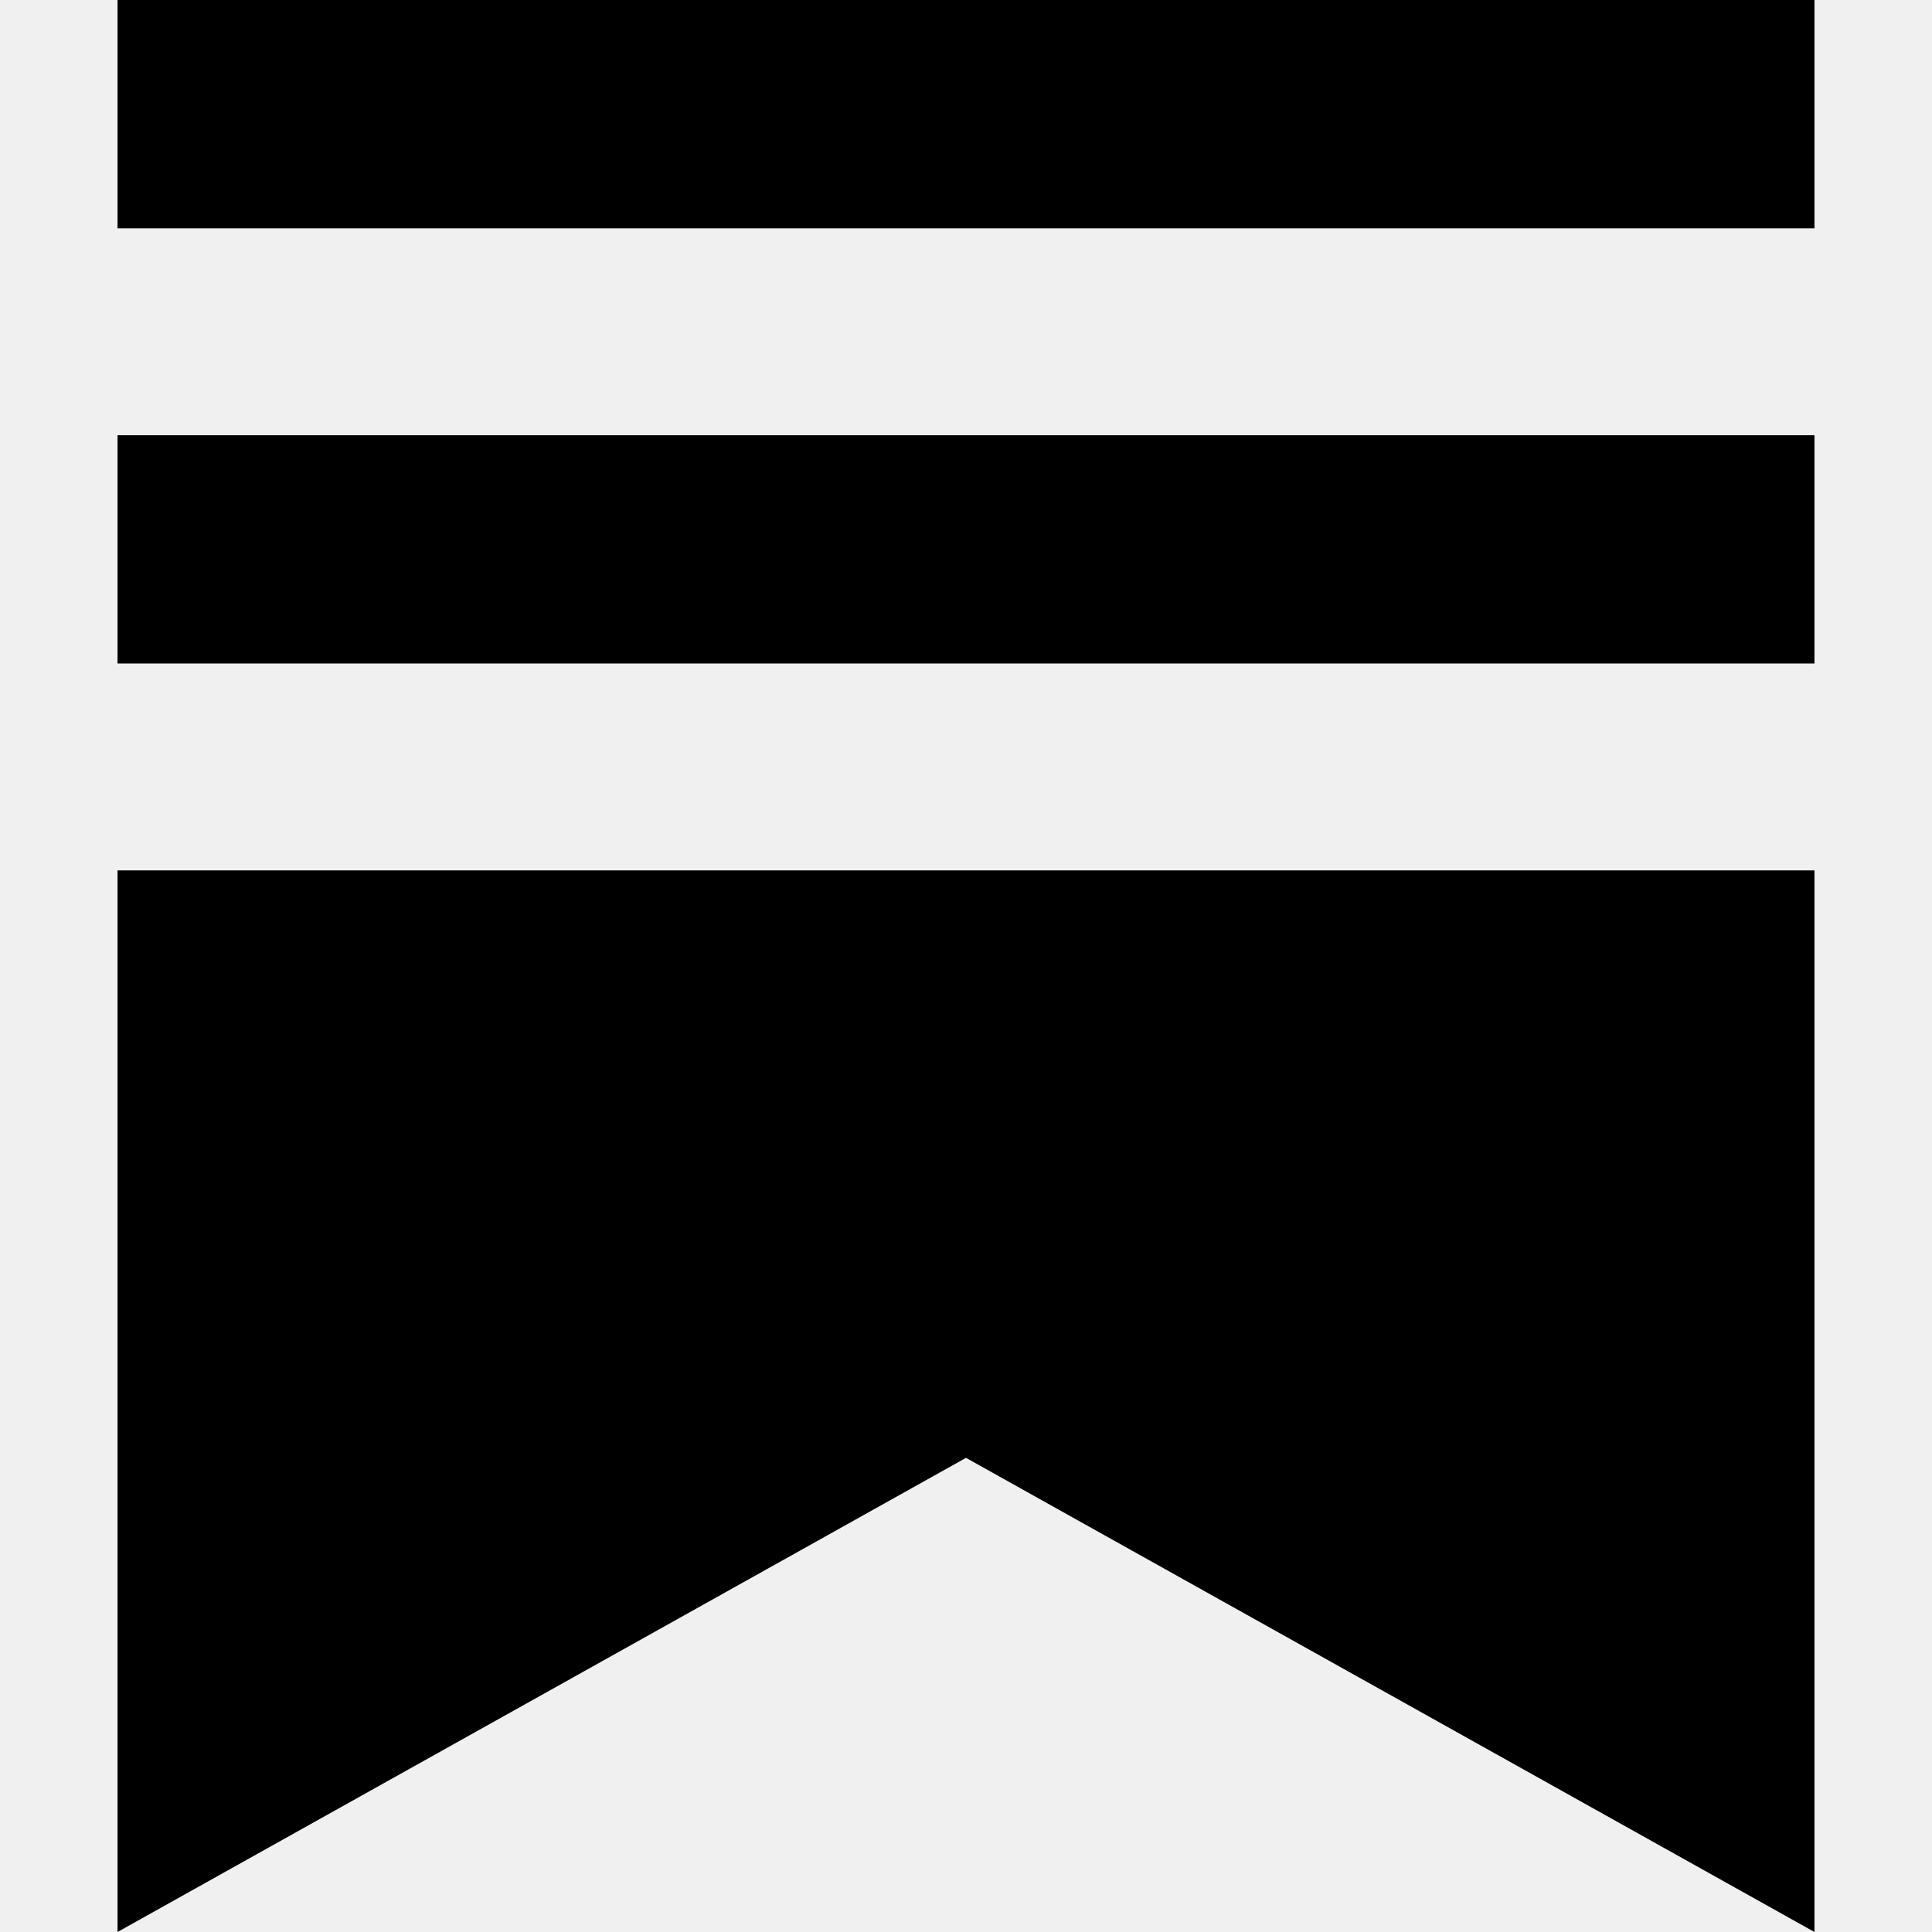
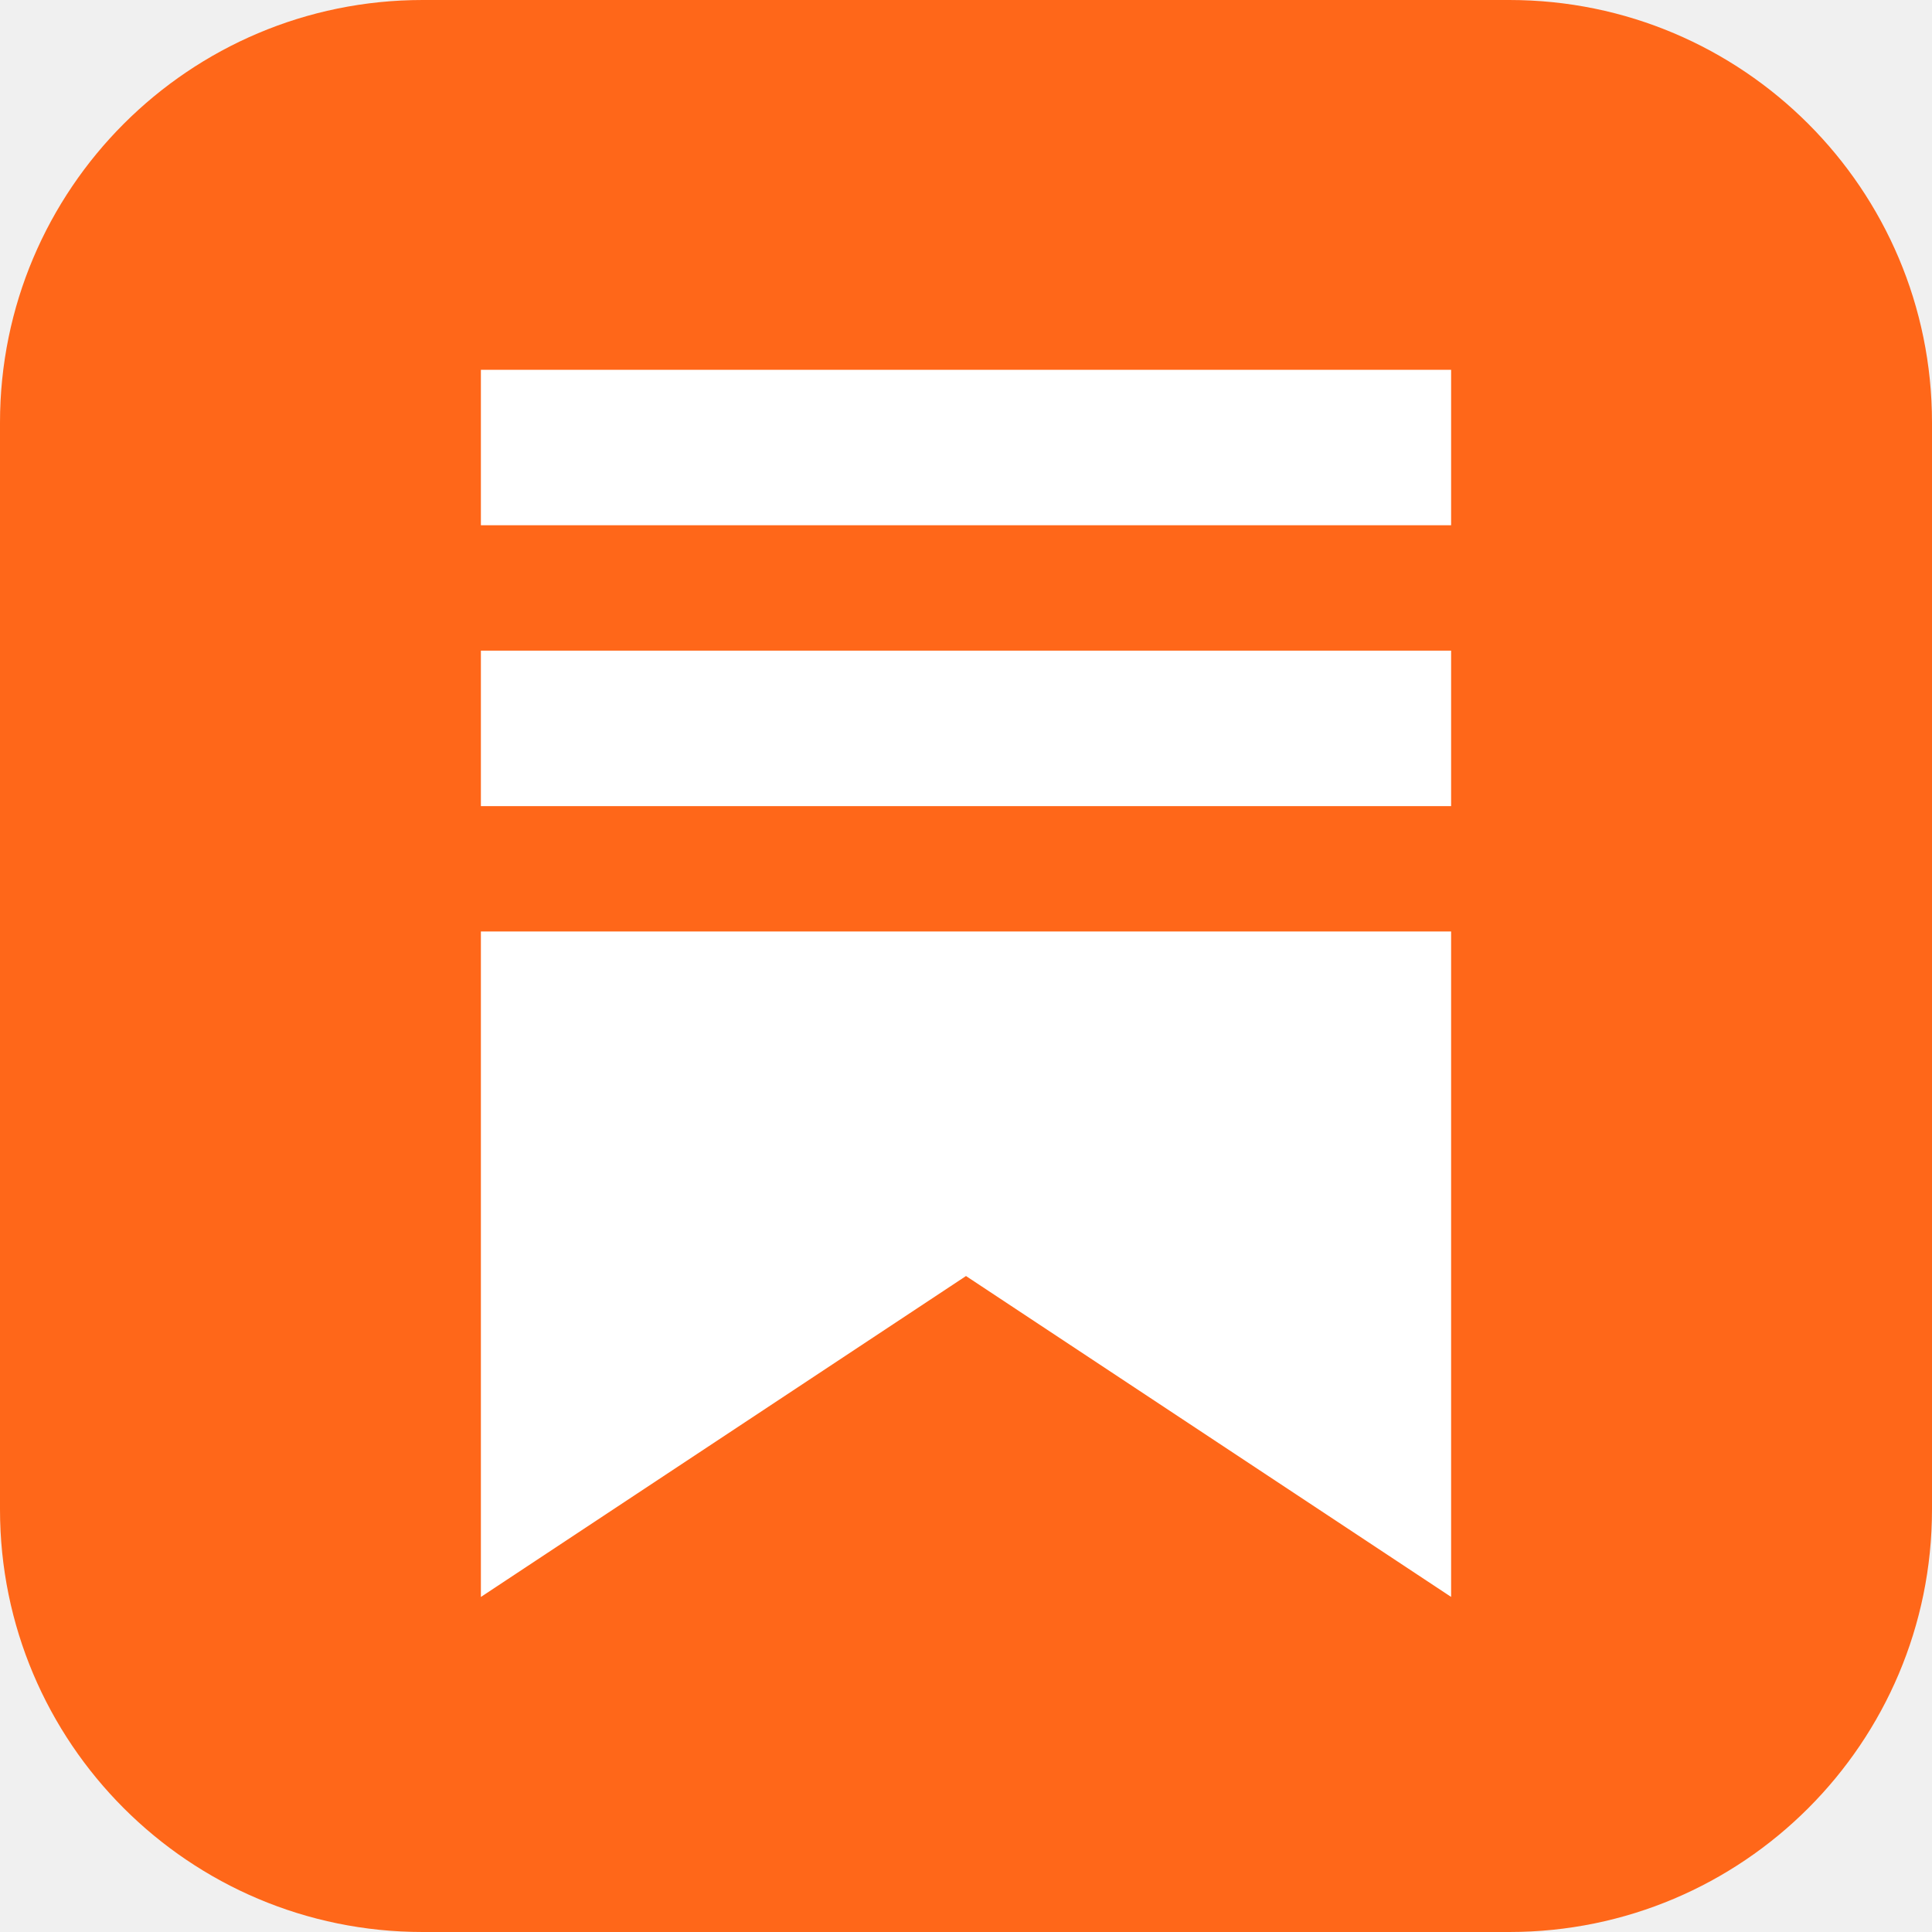
- <svg xmlns="http://www.w3.org/2000/svg" fill="#000000" role="img" viewBox="0 0 24 24">
-   <path d="M22.539 8.242H1.46V5.406h21.08v2.836zM1.46 10.812V24L12 18.11 22.54 24V10.812H1.46zM22.54 0H1.46v2.836h21.08V0z" />
+ <svg xmlns="http://www.w3.org/2000/svg" role="img" viewBox="0 0 64 64">
+   <rect width="64" height="64" rx="14" fill="#ff6719" />
+   <path fill="#ffffff" d="M15.93 12.25h32.14v5.15H15.93zm0 9.303h32.14v5.152H15.93zm0 9.304v22.044L32 42.27 48.07 52.9V30.857z" />
</svg>
